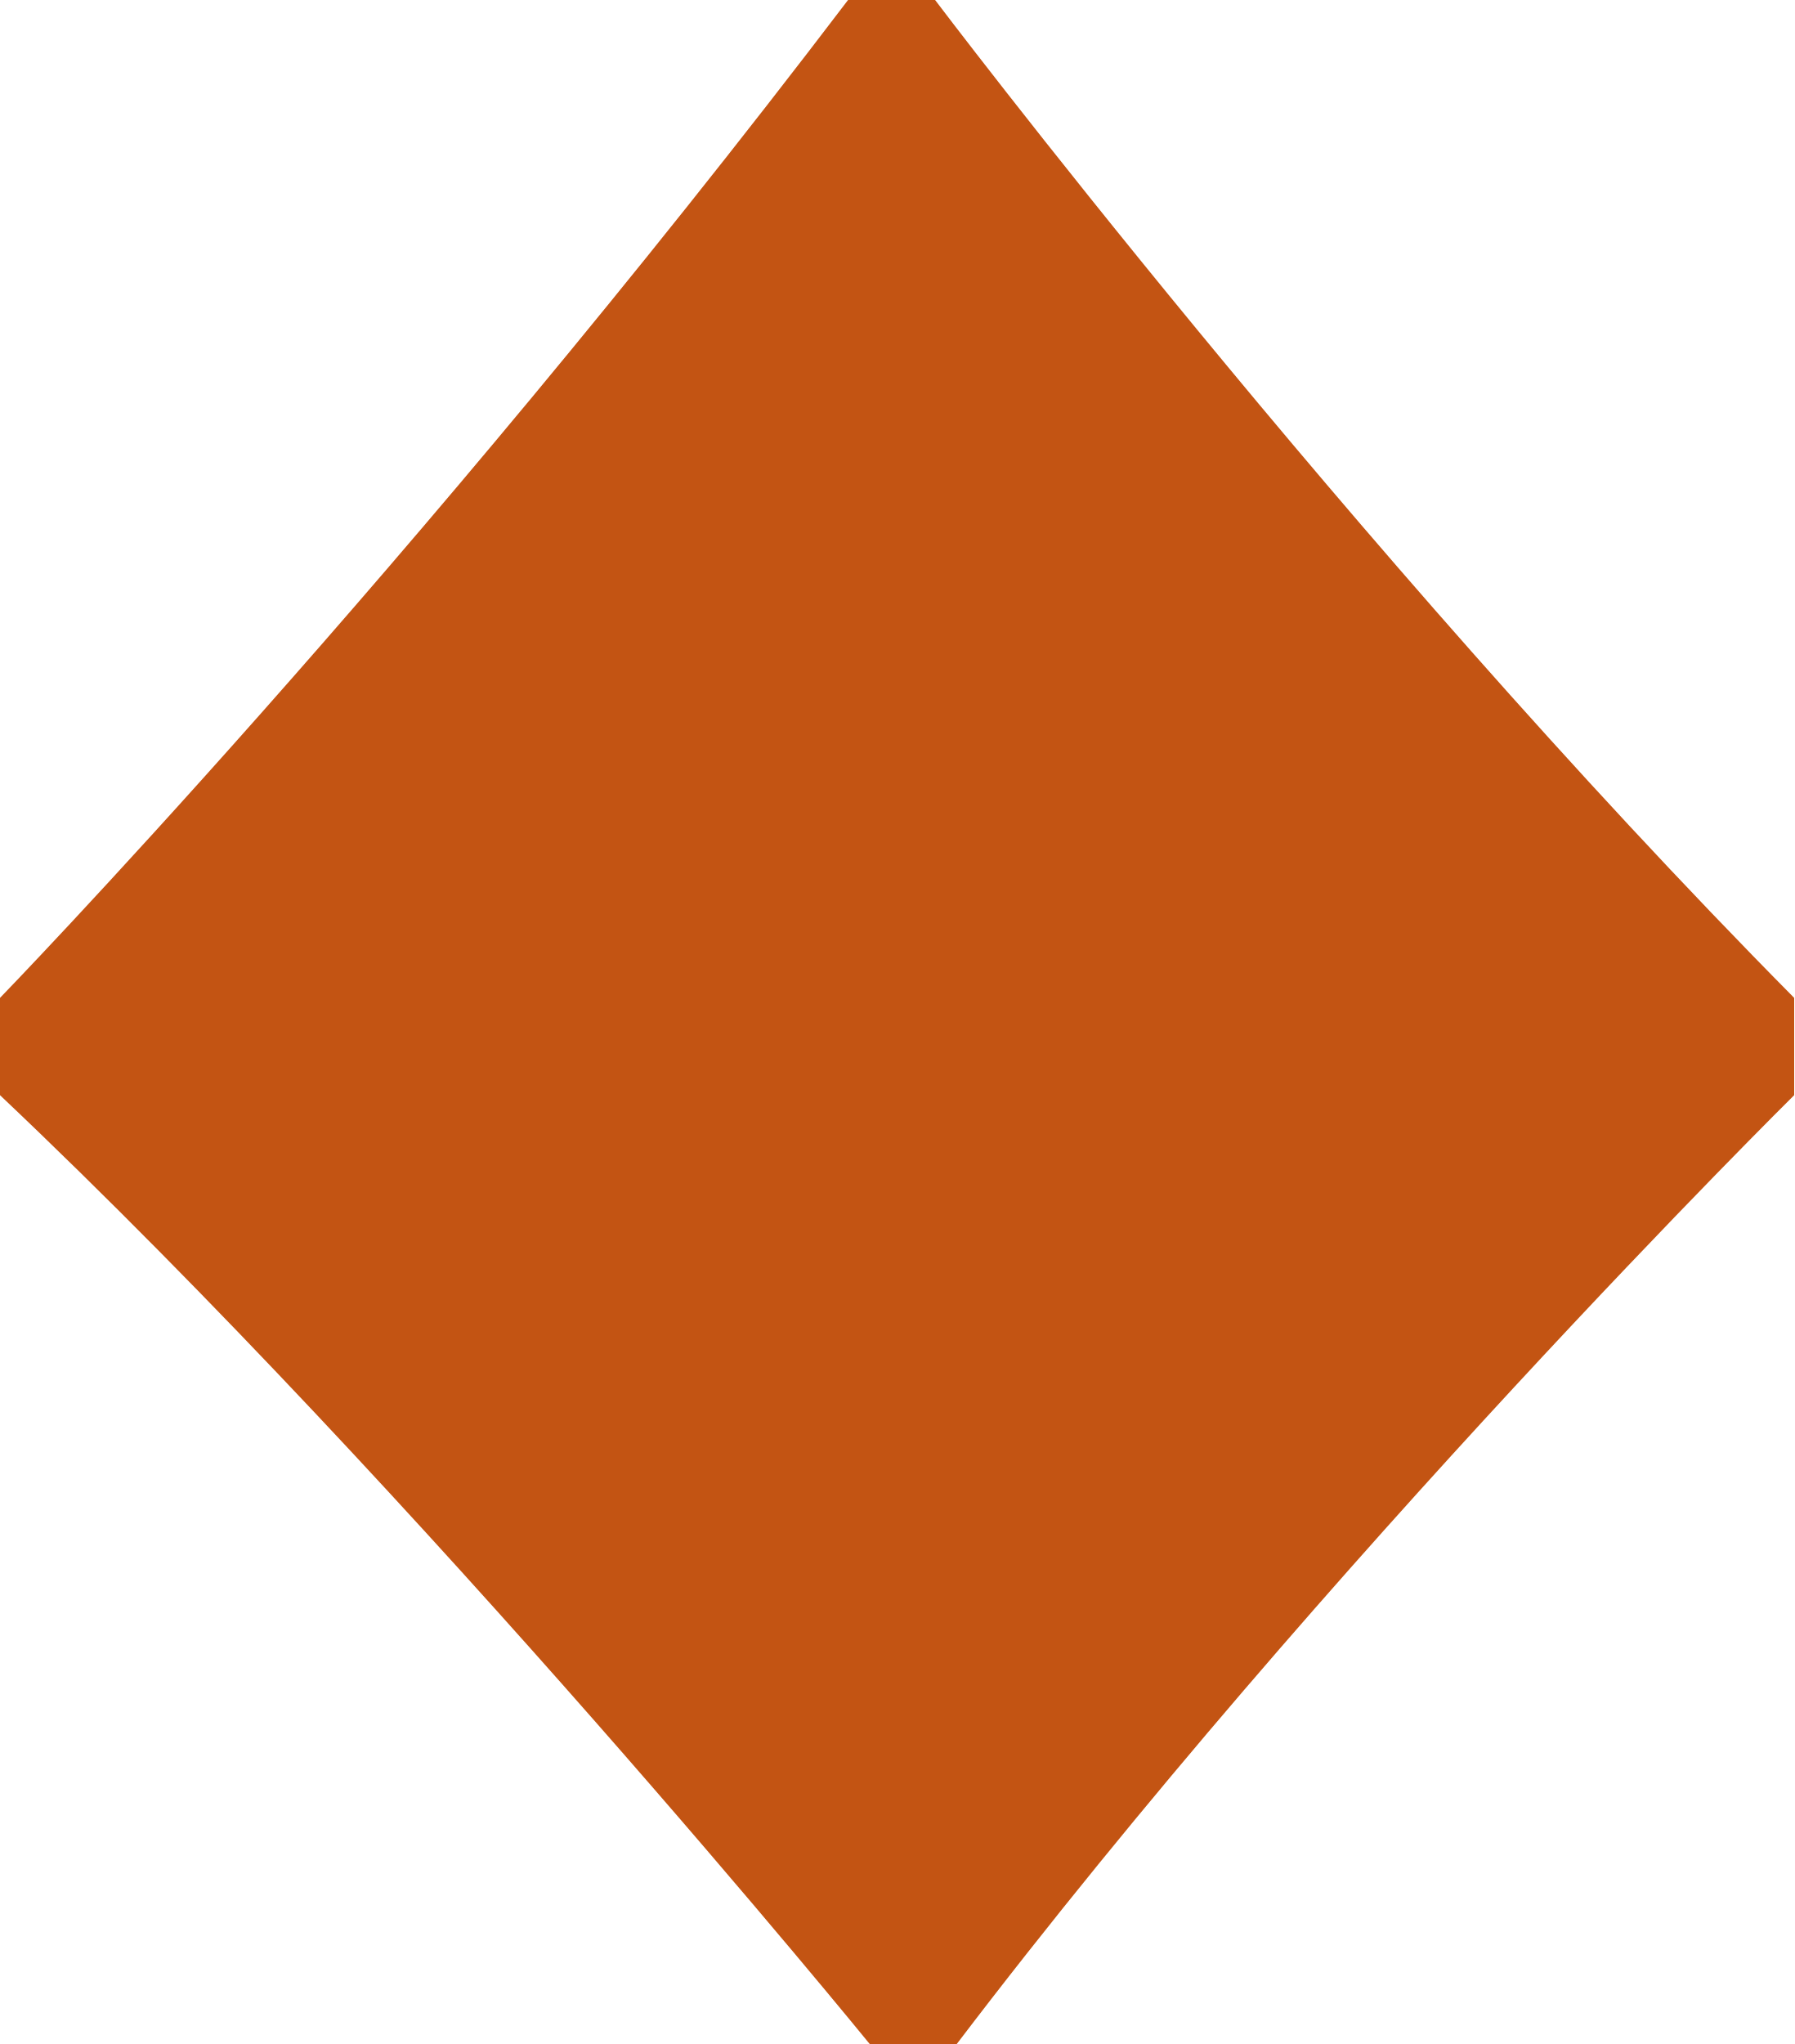
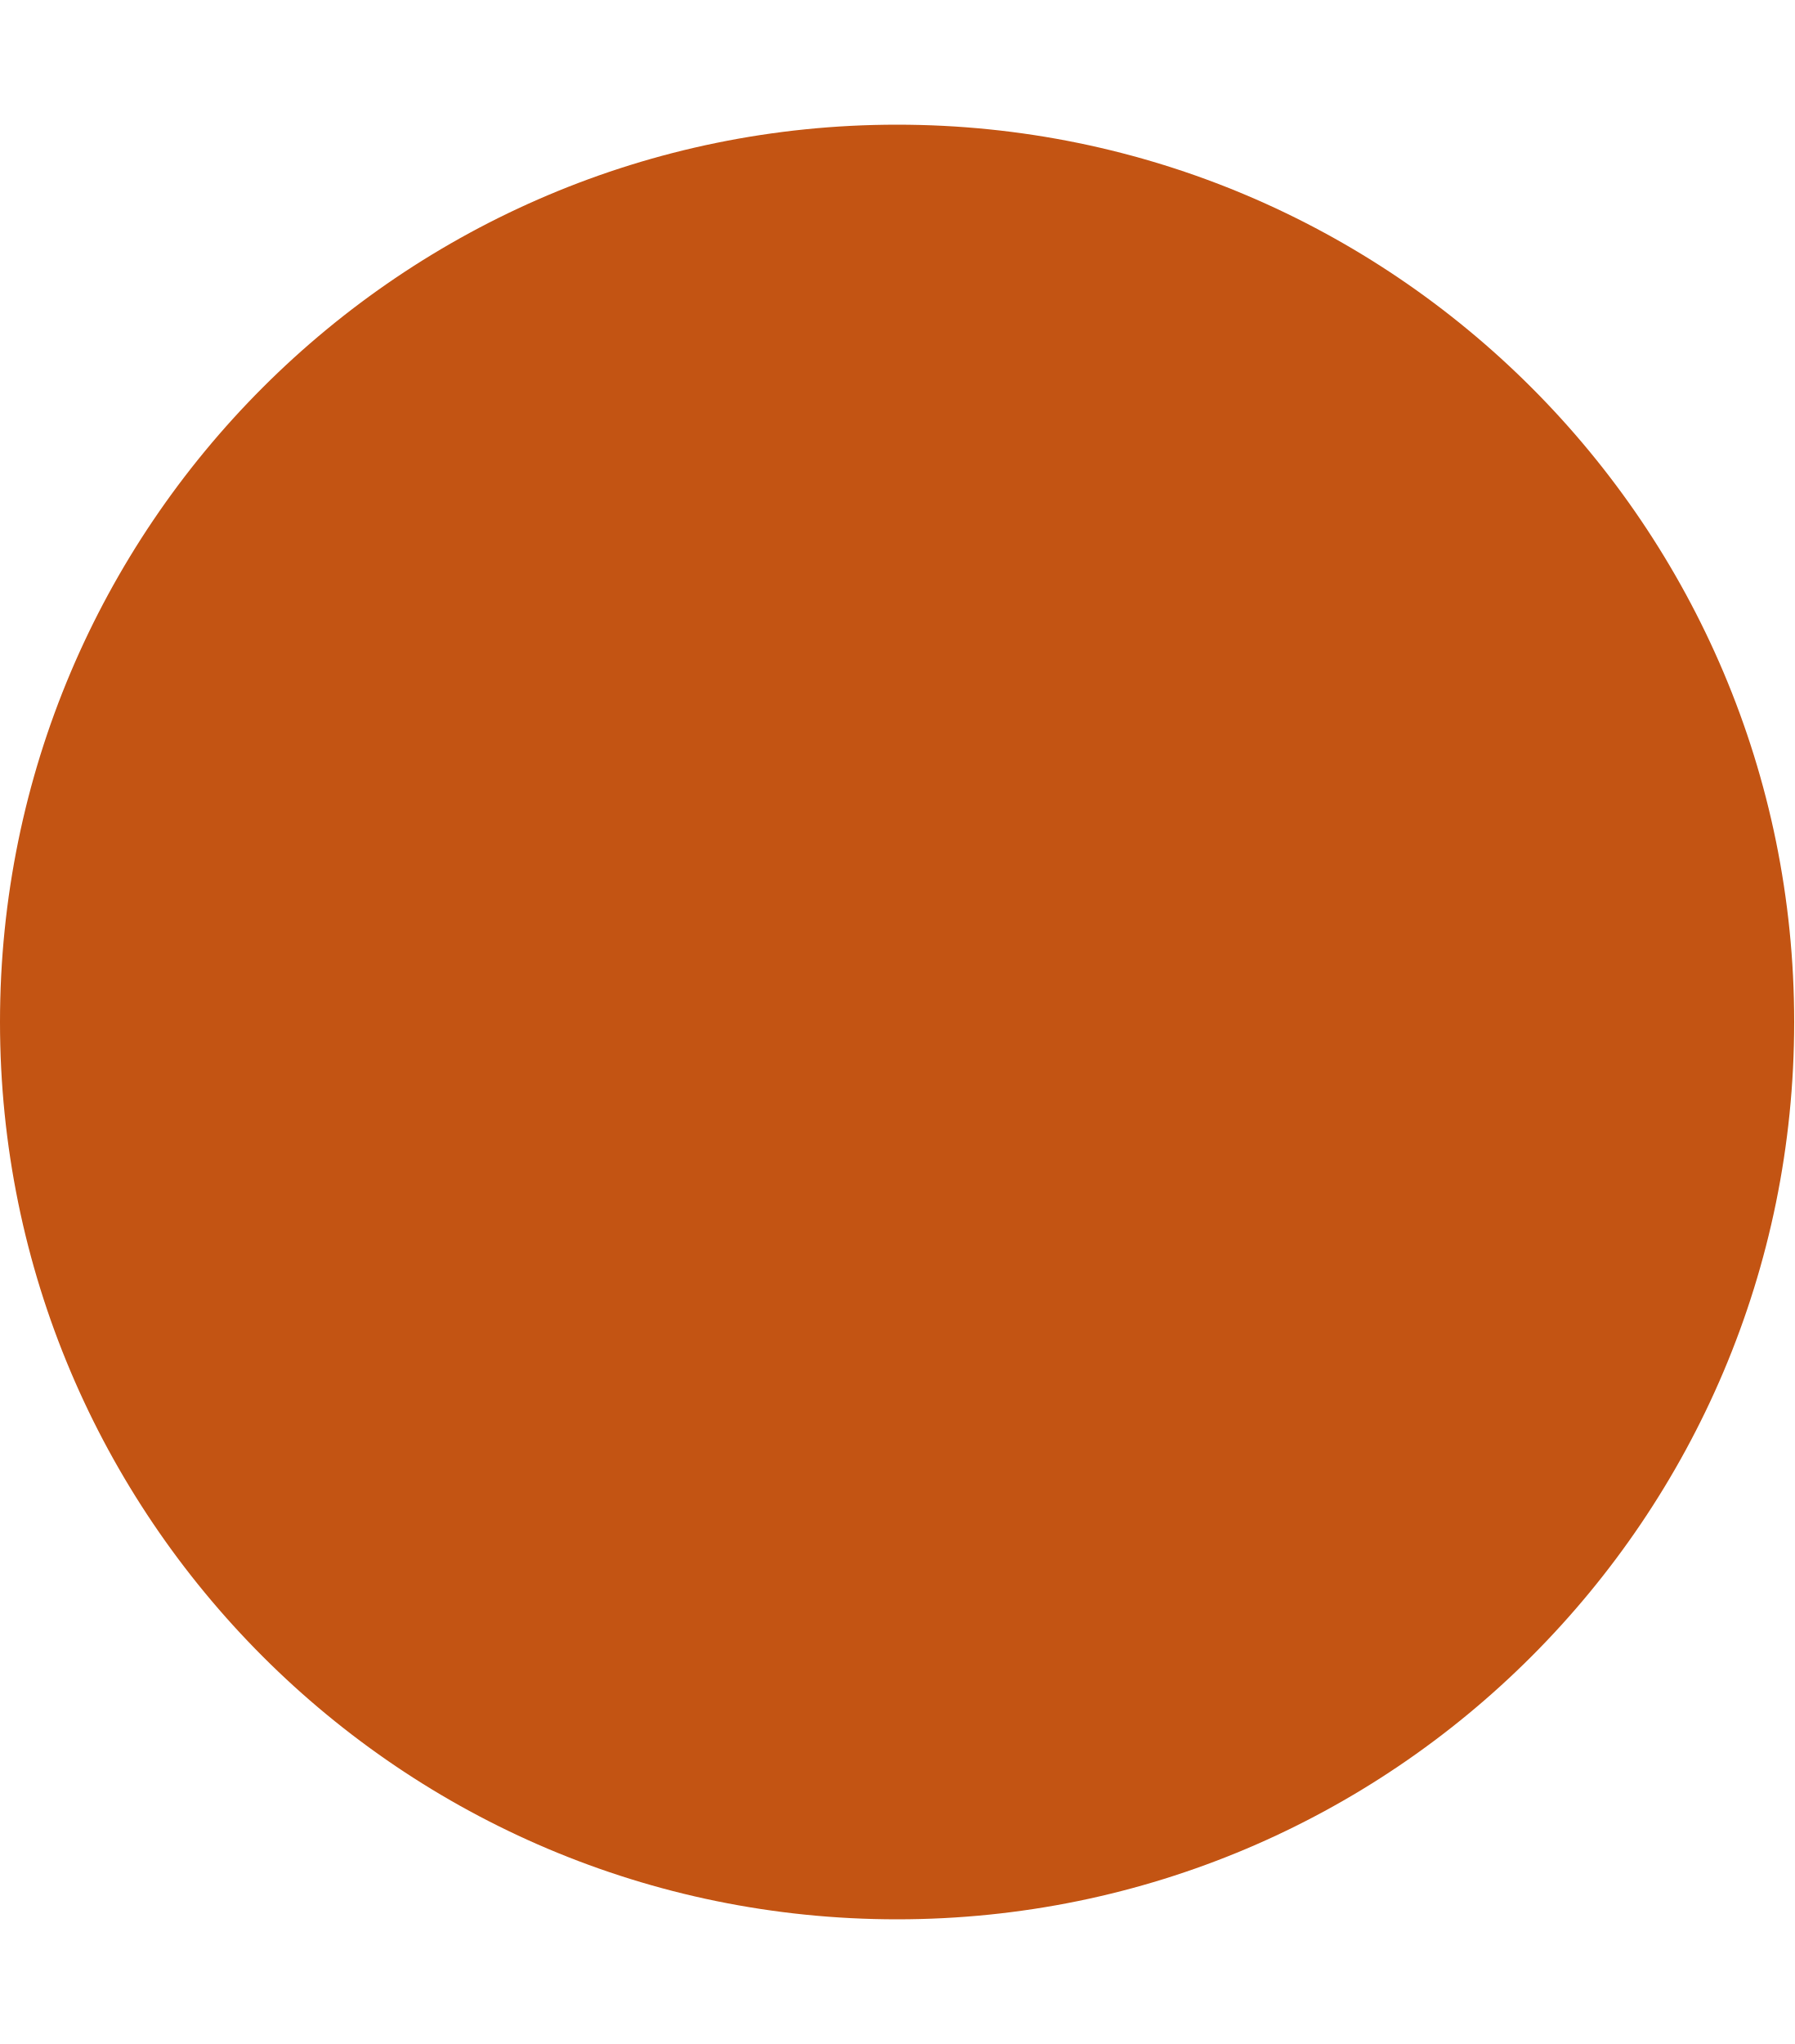
<svg xmlns="http://www.w3.org/2000/svg" id="icon" viewBox="0 0 43.9 50">
  <defs>
    <style>
      .cls-1 {
        fill: #C35413;
      }
    </style>
  </defs>
-   <path class="cls-1" d="M23.41,50h-2.13S10.38,36.61,0,26.79v-2.38S10.11,13.99,20.75,0h2.13s10.11,13.39,21.02,24.41v2.38s-11.44,11.31-20.49,23.21Z" />
+   <circle class="cls-1" cx="21.95" cy="25" r="21.95" />
</svg>
